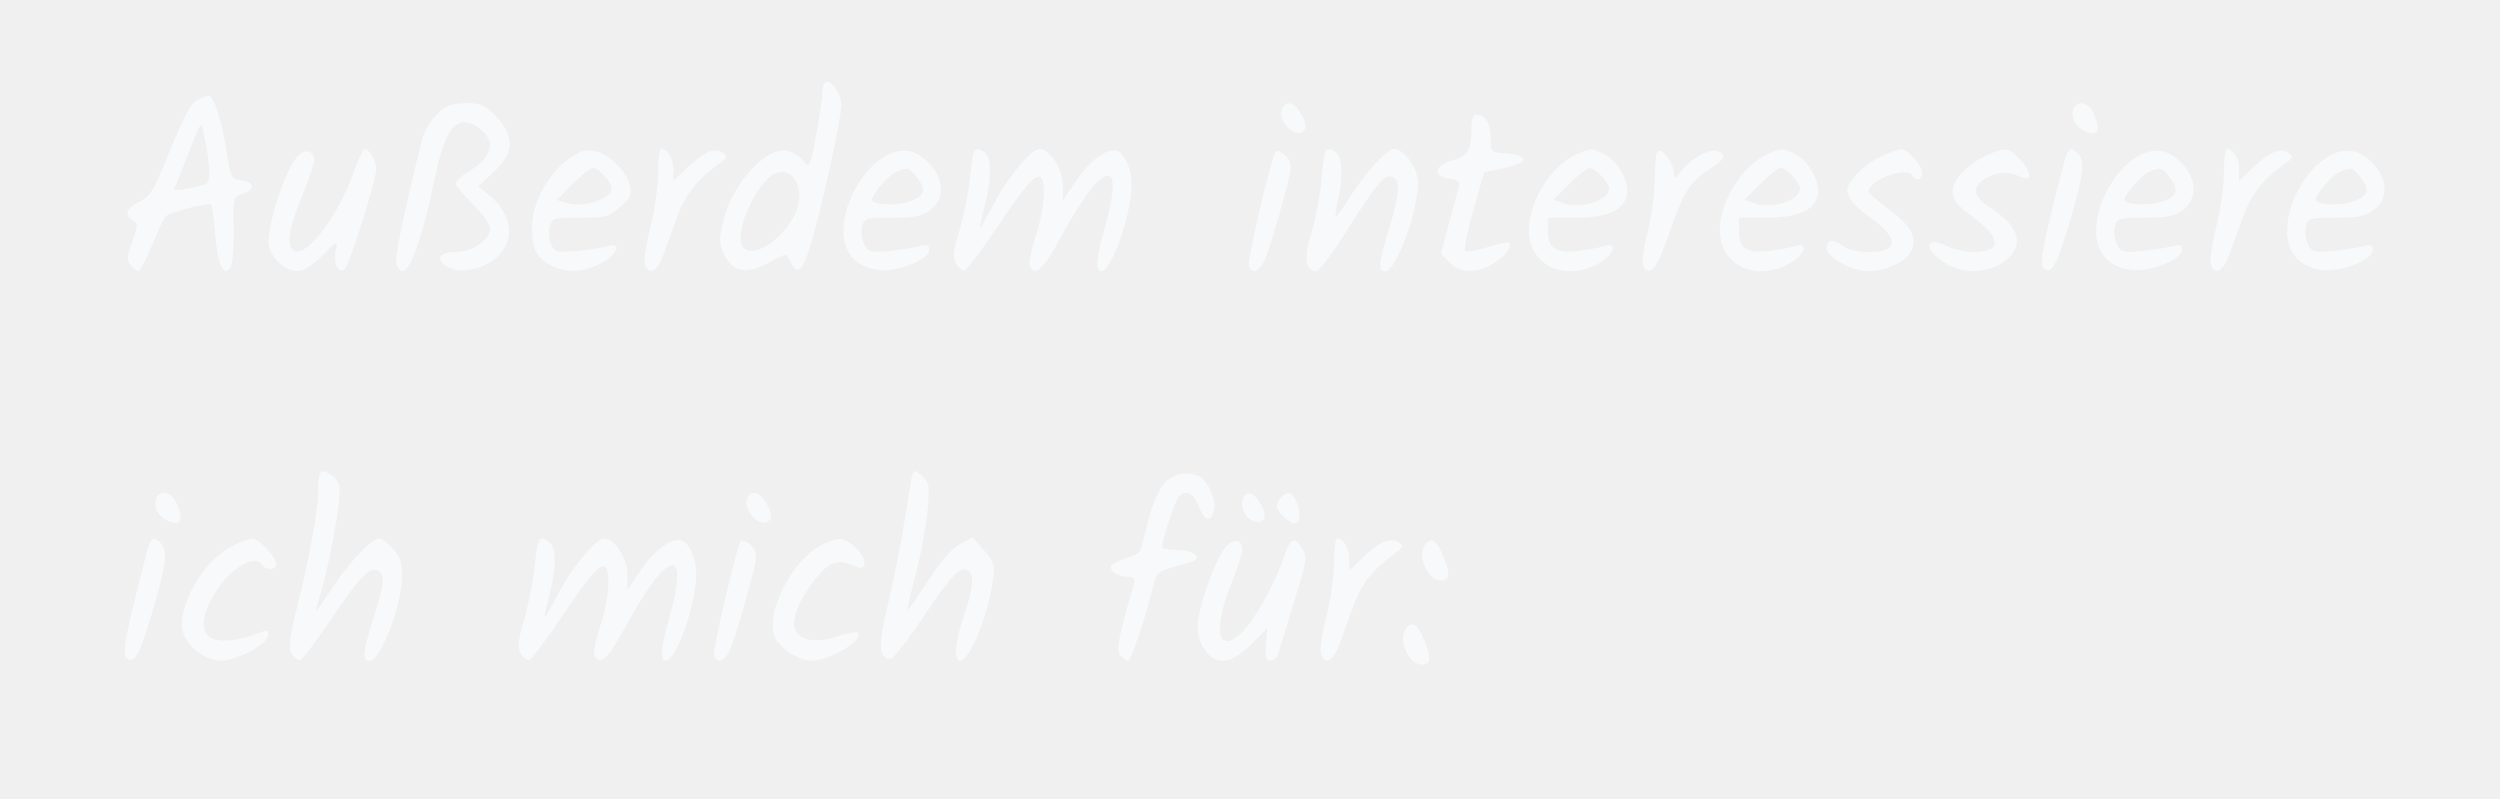
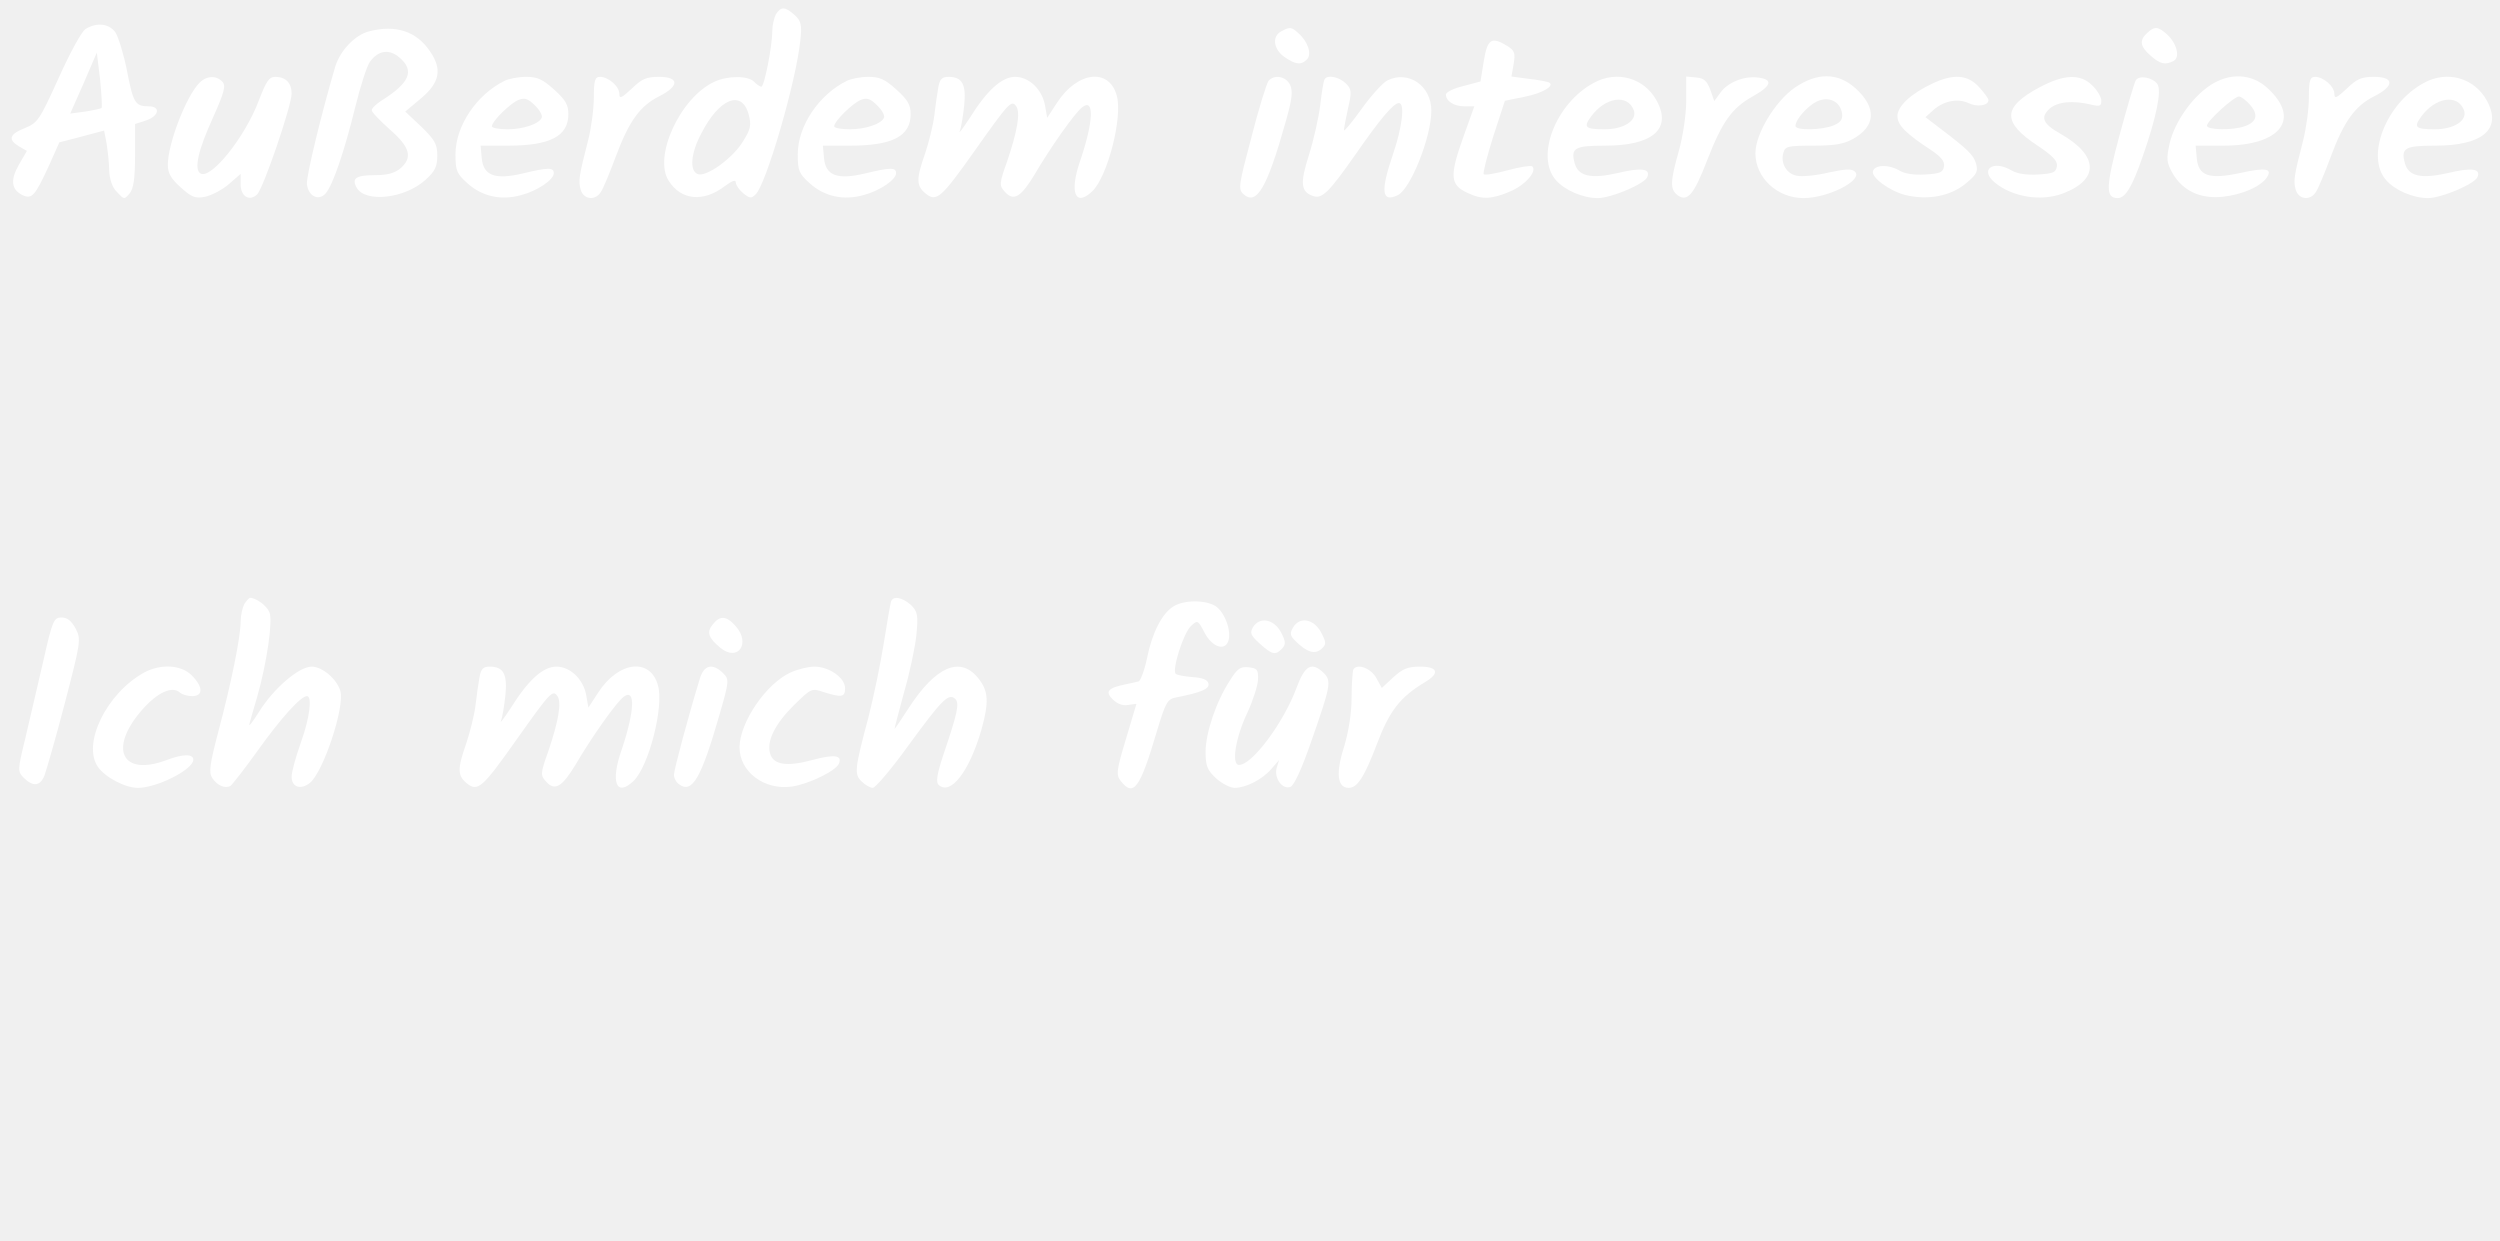
- <svg xmlns="http://www.w3.org/2000/svg" width="166" height="53" viewBox="0 0 650 209" version="1.1">
-   <path d="M 213.669 21.664 C 213.301 22.032, 213.001 23.271, 213.002 24.417 C 213.003 25.563, 212.269 30.506, 211.370 35.401 C 209.807 43.919, 209.667 44.212, 208.118 42.212 C 207.228 41.062, 205.364 39.846, 203.975 39.509 C 198.361 38.147, 189.201 48.273, 186.951 58.328 C 185.934 62.873, 185.999 64.097, 187.399 66.805 C 189.752 71.354, 193.328 71.959, 199.036 68.772 C 203.608 66.219, 203.620 66.218, 204.559 68.292 C 206.406 72.373, 207.849 71.223, 210.017 63.942 C 212.986 53.973, 217.964 31.144, 217.984 27.405 C 218 24.349, 214.989 20.344, 213.669 21.664 M 49.297 26.200 C 47.743 26.950, 45.679 30.792, 42.297 39.226 C 38.112 49.662, 37.085 51.391, 34.250 52.779 C 30.746 54.495, 30.089 56.391, 32.525 57.754 C 33.882 58.513, 33.861 59.117, 32.338 63.226 C 30.916 67.062, 30.848 68.112, 31.936 69.422 C 32.656 70.290, 33.572 71, 33.972 71 C 34.373 71, 35.963 67.963, 37.506 64.250 C 39.049 60.538, 40.625 57.139, 41.007 56.699 C 41.943 55.621, 52.269 52.936, 52.932 53.599 C 53.221 53.887, 53.732 57.489, 54.068 61.602 C 54.710 69.440, 56.272 72.724, 58.059 69.992 C 58.595 69.171, 58.960 64.697, 58.870 60.049 C 58.707 51.699, 58.737 51.588, 61.403 50.699 C 64.680 49.607, 64.309 47.615, 60.751 47.191 C 58.541 46.928, 58.063 46.260, 57.532 42.691 C 55.940 32.006, 53.801 24.917, 52.215 25.068 C 51.822 25.105, 50.508 25.614, 49.297 26.200 M 112.193 29.820 C 110.533 31.371, 108.737 34.408, 108.203 36.570 C 103.150 57.023, 101.007 67.448, 101.522 69.070 C 103.488 75.263, 107.471 66.364, 111.508 46.762 C 113.671 36.261, 115.962 32, 119.446 32 C 122.073 32, 126 35.448, 126 37.754 C 126 40.273, 124.090 42.749, 120.526 44.852 C 118.587 45.996, 117 47.415, 117 48.004 C 117 48.593, 119.025 51.043, 121.500 53.448 C 123.975 55.854, 126 58.729, 126 59.838 C 126 62.874, 121.366 66, 116.865 66 C 112.337 66, 111.515 68.366, 115.423 70.147 C 118.962 71.759, 124.848 70.306, 128.150 67.003 C 132.842 62.312, 131.679 55.774, 125.239 50.640 L 122.905 48.780 126.953 45.044 C 132.333 40.077, 132.535 35.770, 127.632 30.571 C 124.734 27.498, 123.632 27, 119.738 27 C 116.153 27, 114.583 27.587, 112.193 29.820 M 333.309 28.636 C 332.129 31.713, 336.925 36.475, 339.058 34.342 C 339.874 33.526, 339.742 32.402, 338.559 30.115 C 336.811 26.734, 334.310 26.029, 333.309 28.636 M 540.638 28.500 C 539.854 30.544, 540.864 32.857, 543.052 34.028 C 547.017 36.150, 548.074 34.451, 545.839 29.547 C 544.564 26.747, 541.544 26.139, 540.638 28.500 M 382.986 33.250 C 382.961 39.323, 382.026 40.916, 377.823 42.048 C 373.089 43.322, 372.797 46.303, 377.355 46.826 C 379.458 47.067, 380.070 47.585, 379.716 48.826 C 379.453 49.747, 378.285 54.071, 377.120 58.436 L 375.001 66.372 377.175 68.686 C 379.891 71.577, 384.349 71.694, 388.784 68.991 C 391.852 67.120, 393.798 64.465, 392.819 63.486 C 392.584 63.251, 390.062 63.804, 387.214 64.714 C 384.367 65.625, 381.727 66.060, 381.348 65.681 C 380.969 65.302, 381.933 60.511, 383.490 55.034 L 386.322 45.075 391.717 43.955 C 398.076 42.635, 398.317 40.645, 392.172 40.193 C 388.074 39.890, 388 39.819, 388 36.143 C 388 32.310, 386.608 30, 384.300 30 C 383.503 30, 382.995 31.257, 382.986 33.250 M 47.085 40 C 45.275 44.675, 43.559 48.886, 43.272 49.357 C 42.802 50.128, 46.668 49.646, 51.223 48.367 C 52.998 47.868, 52.960 44.558, 51.069 35 C 50.384 31.538, 50.341 31.592, 47.085 40 M 75.632 40.854 C 72.569 44.239, 68.036 57.587, 68.012 63.295 C 67.997 66.815, 72.040 71, 75.455 71 C 77.101 71, 79.448 69.552, 82.102 66.898 C 86.164 62.836, 86.198 62.824, 85.604 65.648 C 84.885 69.063, 86.371 72.029, 87.990 70.410 C 89.318 69.082, 96.151 47.335, 96.208 44.253 C 96.248 42.088, 94.433 39, 93.119 39 C 92.769 39, 91.439 41.909, 90.164 45.465 C 85.652 58.044, 76.518 69.074, 73.994 64.990 C 72.804 63.064, 73.740 58.734, 77.124 50.519 C 78.706 46.679, 80 42.790, 80 41.876 C 80 39.458, 77.438 38.859, 75.632 40.854 M 150 39.701 C 143.214 42.345, 137.024 51.691, 137.009 59.316 C 136.998 65.160, 138.144 67.506, 141.980 69.490 C 145.972 71.554, 150.327 71.384, 155.040 68.980 C 159.374 66.769, 160.719 63.226, 156.750 64.475 C 155.512 64.864, 151.956 65.418, 148.846 65.705 C 143.840 66.167, 143.063 65.986, 142.072 64.134 C 141.456 62.983, 141.236 60.907, 141.584 59.521 C 142.189 57.111, 142.543 57, 149.593 57 C 156.277 57, 157.266 56.735, 160.135 54.170 C 162.731 51.851, 163.181 50.857, 162.630 48.663 C 161.207 42.993, 154.240 38.049, 150 39.701 M 170 45.340 C 170 48.827, 169.097 55.212, 167.993 59.529 C 166.889 63.846, 166.244 68.193, 166.560 69.189 C 167.547 72.299, 169.769 71.179, 171.398 66.750 C 172.257 64.412, 173.941 59.800, 175.140 56.500 C 177.197 50.837, 180.310 46.944, 186.108 42.784 C 188.142 41.325, 188.275 40.917, 187 40.057 C 184.822 38.589, 182.007 39.731, 177.750 43.812 L 174 47.406 174 44.403 C 174 41.531, 172.501 39, 170.800 39 C 170.360 39, 170 41.853, 170 45.340 M 230.500 40.389 C 224.224 43.226, 218.682 52.396, 218.570 60.128 C 218.482 66.193, 221.668 69.878, 227.700 70.687 C 232.597 71.343, 241 68.028, 241 65.440 C 241 64.175, 240.451 63.929, 238.750 64.430 C 237.512 64.795, 233.960 65.356, 230.854 65.676 C 225.736 66.204, 225.098 66.051, 224.019 64.036 C 223.365 62.814, 223.102 60.731, 223.434 59.407 C 224.004 57.138, 224.458 57, 231.384 57 C 237.302 57, 239.243 56.597, 241.365 54.927 C 245.010 52.060, 244.962 47.074, 241.250 43.051 C 237.909 39.431, 234.492 38.585, 230.500 40.389 M 252.552 40.250 C 252.340 40.938, 251.889 44.200, 251.548 47.500 C 251.208 50.800, 250.028 56.534, 248.925 60.241 C 247.369 65.473, 247.168 67.446, 248.028 69.052 C 248.637 70.190, 249.667 70.961, 250.318 70.765 C 250.968 70.569, 255.100 65.030, 259.500 58.456 C 268.640 44.802, 271 43.216, 271 50.733 C 271 53.416, 270.055 58.409, 268.901 61.827 C 267.747 65.245, 267.058 68.708, 267.370 69.521 C 268.600 72.726, 270.885 70.615, 275.588 61.930 C 286.509 41.764, 292.433 40.502, 287 59.500 C 284.793 67.219, 284.469 71, 286.015 71 C 288.815 71, 294 56.129, 294 48.100 C 294 44.410, 292.218 40.298, 290.301 39.562 C 287.766 38.589, 283.117 41.905, 279.514 47.255 L 276 52.473 276 48.383 C 276 44.229, 272.597 39, 269.893 39 C 267.749 39, 261.470 46.515, 257.963 53.278 C 256.082 56.907, 254.437 59.770, 254.308 59.641 C 254.179 59.512, 254.727 56.953, 255.525 53.953 C 257.296 47.298, 257.406 41.806, 255.800 40.200 C 254.255 38.655, 253.038 38.674, 252.552 40.250 M 331.663 39.737 C 330.418 41.750, 324.205 68.371, 324.687 69.626 C 325.704 72.276, 327.849 70.960, 329.377 66.750 C 331.128 61.927, 334.522 50.021, 335.454 45.439 C 335.921 43.139, 335.594 41.942, 334.137 40.624 C 333.071 39.659, 331.957 39.260, 331.663 39.737 M 344.553 40.250 C 344.341 40.938, 343.916 44.425, 343.608 48 C 343.300 51.575, 342.158 57.381, 341.070 60.901 C 339.057 67.416, 339.499 71, 342.316 71 C 343.001 71, 346.023 67.137, 349.031 62.415 C 357.985 48.360, 359.964 45.847, 361.802 46.197 C 364.426 46.697, 364.363 50.206, 361.567 59.374 C 358.631 68.999, 358.432 71, 360.411 71 C 363.228 71, 368.963 55.554, 368.988 47.896 C 369.001 44.079, 365.390 39, 362.664 39 C 360.822 39, 354.796 45.676, 350.849 52.091 C 349.154 54.846, 347.619 56.952, 347.439 56.772 C 347.258 56.592, 347.525 54.656, 348.031 52.472 C 349.318 46.922, 349.218 41.618, 347.800 40.200 C 346.255 38.655, 345.038 38.674, 344.553 40.250 M 410.481 40.394 C 403.938 43.245, 397.981 52.797, 398.022 60.372 C 398.071 69.348, 407.261 73.823, 416.016 69.133 C 420.191 66.897, 421.600 63.288, 417.851 64.431 C 416.558 64.826, 413.365 65.397, 410.755 65.701 C 404.969 66.375, 403 65.023, 403 60.378 L 403 57 410.050 57 C 418.300 57, 422.666 55.178, 423.632 51.331 C 424.489 47.916, 421.525 42.323, 417.851 40.423 C 414.554 38.718, 414.328 38.717, 410.481 40.394 M 431.735 39.598 C 431.331 40.002, 430.992 43.296, 430.983 46.917 C 430.973 50.538, 430.164 56.650, 429.184 60.500 C 427.180 68.371, 427.363 71.266, 429.834 70.800 C 430.941 70.591, 432.569 67.405, 434.682 61.312 C 438.523 50.238, 440.204 47.528, 445.182 44.385 C 449.307 41.781, 449.887 40.554, 447.437 39.614 C 445.359 38.817, 440.680 41.320, 438.088 44.615 C 436.199 47.016, 436 47.076, 436 45.246 C 436 42.822, 432.778 38.555, 431.735 39.598 M 460.481 40.394 C 453.938 43.245, 447.981 52.797, 448.022 60.372 C 448.071 69.348, 457.261 73.823, 466.016 69.133 C 470.191 66.897, 471.600 63.288, 467.851 64.431 C 466.558 64.826, 463.365 65.397, 460.755 65.701 C 454.969 66.375, 453 65.023, 453 60.378 L 453 57 460.050 57 C 468.300 57, 472.666 55.178, 473.632 51.331 C 474.489 47.916, 471.525 42.323, 467.851 40.423 C 464.554 38.718, 464.328 38.717, 460.481 40.394 M 491.007 40.593 C 487.228 42.232, 483.377 45.460, 481.873 48.250 C 480.516 50.768, 482.134 53.190, 487.976 57.387 C 493.079 61.054, 494.446 64.231, 491.418 65.393 C 488.530 66.501, 482.410 66.021, 480.441 64.532 C 477.726 62.478, 476 62.652, 476 64.980 C 476 67.410, 482.555 71, 486.992 71 C 491.290 71, 496.622 68.575, 498.005 65.992 C 499.899 62.452, 498.317 59.297, 492.486 54.990 C 489.469 52.761, 487 50.571, 487 50.123 C 487 47.155, 496.939 43.474, 498.432 45.890 C 499.499 47.616, 501 47.198, 501 45.174 C 501 43.286, 497.085 38.970, 495.436 39.039 C 494.921 39.061, 492.928 39.760, 491.007 40.593 M 518.500 40.389 C 513.094 42.750, 509 46.917, 509 50.057 C 509 52.389, 510.047 53.711, 514.500 57 C 520.037 61.090, 521.495 64.213, 518.418 65.393 C 515.599 66.475, 510.882 66.038, 507.365 64.369 C 501.509 61.590, 501.385 65.435, 507.216 68.991 C 511.682 71.713, 517.812 71.600, 522.102 68.716 C 527.966 64.774, 526.788 59.417, 518.975 54.484 C 514.080 51.394, 513.794 48.675, 518.128 46.434 C 521.131 44.881, 523.477 44.893, 527.250 46.478 C 529.870 47.580, 529.465 44.794, 526.548 41.646 C 523.794 38.675, 522.785 38.517, 518.500 40.389 M 538.104 42.750 C 532.510 64.296, 531.610 69.009, 532.854 70.236 C 534.830 72.186, 536.329 69.413, 539.883 57.227 C 543.264 45.634, 543.666 42.066, 541.800 40.200 C 539.867 38.267, 539.137 38.771, 538.104 42.750 M 558.500 40.389 C 552.224 43.226, 546.682 52.396, 546.570 60.128 C 546.482 66.193, 549.668 69.878, 555.700 70.687 C 560.597 71.343, 569 68.028, 569 65.440 C 569 64.175, 568.451 63.929, 566.750 64.430 C 565.513 64.795, 561.960 65.356, 558.854 65.676 C 553.736 66.204, 553.098 66.051, 552.019 64.036 C 551.365 62.814, 551.102 60.731, 551.434 59.407 C 552.004 57.138, 552.458 57, 559.384 57 C 565.302 57, 567.243 56.597, 569.365 54.927 C 573.010 52.060, 572.962 47.074, 569.250 43.051 C 565.909 39.431, 562.492 38.585, 558.500 40.389 M 580 45.340 C 580 48.827, 579.097 55.212, 577.993 59.529 C 576.889 63.846, 576.244 68.193, 576.560 69.189 C 577.547 72.299, 579.769 71.179, 581.398 66.750 C 582.257 64.412, 583.941 59.800, 585.140 56.500 C 587.197 50.837, 590.310 46.944, 596.108 42.784 C 598.142 41.325, 598.275 40.917, 597 40.057 C 594.822 38.589, 592.007 39.731, 587.750 43.812 L 584 47.406 584 44.403 C 584 41.531, 582.501 39, 580.800 39 C 580.360 39, 580 41.853, 580 45.340 M 608.500 40.389 C 602.224 43.226, 596.682 52.396, 596.570 60.128 C 596.482 66.193, 599.668 69.878, 605.700 70.687 C 610.597 71.343, 619 68.028, 619 65.440 C 619 64.175, 618.451 63.929, 616.750 64.430 C 615.513 64.795, 611.960 65.356, 608.854 65.676 C 603.736 66.204, 603.098 66.051, 602.019 64.036 C 601.365 62.814, 601.102 60.731, 601.434 59.407 C 602.004 57.138, 602.458 57, 609.384 57 C 615.302 57, 617.243 56.597, 619.365 54.927 C 623.010 52.060, 622.962 47.074, 619.250 43.051 C 615.909 39.431, 612.492 38.585, 608.500 40.389 M 147.632 48.184 L 143.500 52.369 146.500 53.249 C 150.277 54.357, 157.336 52.209, 157.798 49.811 C 158.144 48.013, 154.750 44, 152.882 44 C 152.268 44, 149.905 45.883, 147.632 48.184 M 232.374 44.985 C 230.524 45.732, 226 50.921, 226 52.296 C 226 53.517, 231.445 53.957, 234.935 53.018 C 239.676 51.741, 240.507 49.914, 237.872 46.564 C 235.674 43.771, 235.503 43.722, 232.374 44.985 M 408.632 48.134 L 404.500 52.269 407 53.197 C 411.554 54.887, 419 52.517, 419 49.378 C 419 47.725, 415.455 44, 413.882 44 C 413.268 44, 410.905 45.860, 408.632 48.134 M 458.632 48.134 L 454.500 52.269 457 53.197 C 461.554 54.887, 469 52.517, 469 49.378 C 469 47.725, 465.455 44, 463.882 44 C 463.268 44, 460.905 45.860, 458.632 48.134 M 560.374 44.985 C 558.524 45.732, 554 50.921, 554 52.296 C 554 53.517, 559.445 53.957, 562.935 53.018 C 567.676 51.741, 568.507 49.914, 565.872 46.564 C 563.674 43.771, 563.503 43.722, 560.374 44.985 M 610.374 44.985 C 608.524 45.732, 604 50.921, 604 52.296 C 604 53.517, 609.445 53.957, 612.935 53.018 C 617.676 51.741, 618.507 49.914, 615.872 46.564 C 613.674 43.771, 613.503 43.722, 610.374 44.985 M 198.287 47.250 C 193.302 52.691, 189.920 62.858, 192.408 64.923 C 196.539 68.352, 207 58.717, 207 51.484 C 207 45.204, 202.268 42.905, 198.287 47.250 M 81.631 123.702 C 81.284 124.049, 81 126.234, 81 128.556 C 81 133.636, 78.757 145.963, 75.411 159.273 C 73.512 166.823, 73.202 169.508, 74.045 171.083 C 74.645 172.204, 75.667 172.956, 76.318 172.755 C 76.968 172.553, 80.425 168.037, 84 162.719 C 91.707 151.256, 94.260 148.502, 96.417 149.330 C 98.592 150.164, 98.411 152.636, 95.513 161.712 C 92.635 170.724, 92.426 173, 94.480 173 C 97.432 173, 103 158.272, 103 150.465 C 103 147.422, 102.336 145.576, 100.548 143.646 C 99.199 142.191, 97.659 141, 97.124 141 C 94.991 141, 89.353 146.897, 84.695 154 C 81.990 158.125, 80.051 160.677, 80.387 159.671 C 83.737 149.637, 87.407 129.858, 86.468 126.898 C 85.803 124.804, 82.628 122.706, 81.631 123.702 M 236.626 124.114 C 236.397 124.876, 235.493 130.225, 234.616 136 C 233.739 141.775, 231.795 151.582, 230.294 157.794 C 227.549 169.159, 227.696 172.500, 230.938 172.500 C 231.609 172.500, 235.610 167.325, 239.829 161 C 245.311 152.782, 248.142 149.409, 249.750 149.180 C 252.995 148.720, 253.047 152.644, 249.918 161.740 C 247.827 167.815, 247.412 173, 249.015 173 C 251.637 173, 256.530 161.073, 257.671 151.902 C 258.179 147.815, 257.917 146.938, 255.315 144.026 L 252.386 140.749 249.114 142.441 C 247.027 143.520, 243.988 147.001, 240.729 152.042 C 237.917 156.392, 235.501 159.834, 235.358 159.692 C 235.216 159.550, 236.201 155.173, 237.547 149.967 C 238.893 144.760, 240.274 137.350, 240.616 133.500 C 241.175 127.216, 241.024 126.307, 239.140 124.614 C 237.484 123.125, 236.954 123.020, 236.626 124.114 M 302.553 126.537 C 301.240 127.954, 299.448 132.037, 298.495 135.787 C 297.556 139.479, 296.620 143.073, 296.416 143.773 C 296.212 144.473, 295.248 145.297, 294.273 145.604 C 288.644 147.378, 287.776 148.026, 289.021 149.525 C 289.694 150.336, 291.345 151, 292.690 151 C 294.542 151, 295.014 151.424, 294.635 152.750 C 290.436 167.458, 289.915 170.193, 291.052 171.563 C 291.708 172.353, 292.625 173, 293.090 173 C 293.867 173, 297.807 161.239, 299.772 153.053 C 300.509 149.982, 301.123 149.472, 305.385 148.385 C 308.016 147.713, 310.401 146.932, 310.685 146.649 C 311.971 145.363, 309.530 144, 305.941 144 C 303.773 144, 302 143.632, 302 143.182 C 302 141.414, 305.262 131.429, 306.224 130.250 C 308.024 128.046, 310.062 128.905, 311.564 132.500 C 313.269 136.580, 314.716 136.981, 315.562 133.608 C 316.259 130.833, 313.838 125.535, 311.455 124.621 C 308.158 123.356, 304.840 124.070, 302.553 126.537 M 38.638 130.500 C 37.854 132.544, 38.864 134.857, 41.052 136.028 C 45.017 138.150, 46.074 136.451, 43.839 131.547 C 42.564 128.747, 39.544 128.139, 38.638 130.500 M 193.309 130.636 C 192.129 133.713, 196.925 138.475, 199.058 136.342 C 199.874 135.526, 199.742 134.402, 198.559 132.115 C 196.811 128.734, 194.310 128.029, 193.309 130.636 M 323.688 129.646 C 322.223 131.110, 323.078 134.971, 325.107 136.057 C 328.328 137.781, 329.912 135.711, 327.985 132.295 C 326.408 129.497, 324.817 128.517, 323.688 129.646 M 333.200 130.200 C 332.540 130.860, 332 131.915, 332 132.545 C 332 133.985, 335.268 137, 336.829 137 C 338.278 137, 338.356 133.533, 336.965 130.934 C 335.767 128.697, 334.877 128.523, 333.200 130.200 M 36.104 144.750 C 30.510 166.296, 29.610 171.009, 30.854 172.236 C 32.830 174.186, 34.329 171.413, 37.883 159.227 C 41.264 147.634, 41.666 144.066, 39.800 142.200 C 37.867 140.267, 37.137 140.771, 36.104 144.750 M 57.975 143.295 C 50.658 147.164, 43.984 159.103, 45.581 165.465 C 46.508 169.159, 51.523 173, 55.419 173 C 59.552 173, 67.388 168.918, 67.851 166.524 C 68.124 165.115, 67.788 164.868, 66.351 165.422 C 53.251 170.471, 47.846 167.102, 52.961 157.076 C 56.819 149.513, 64.326 144.482, 66.500 148 C 67.413 149.477, 70 149.215, 70 147.646 C 70 145.817, 65.438 141, 63.705 141 C 62.940 141, 60.362 142.033, 57.975 143.295 M 138.552 142.250 C 138.340 142.938, 137.889 146.200, 137.548 149.500 C 137.208 152.800, 136.028 158.534, 134.925 162.241 C 133.369 167.473, 133.168 169.446, 134.028 171.052 C 134.637 172.190, 135.667 172.961, 136.318 172.765 C 136.968 172.569, 141.100 167.030, 145.500 160.456 C 154.640 146.802, 157 145.216, 157 152.733 C 157 155.416, 156.055 160.409, 154.901 163.827 C 153.747 167.245, 153.058 170.708, 153.370 171.521 C 154.600 174.726, 156.885 172.615, 161.588 163.930 C 172.509 143.764, 178.433 142.502, 173 161.500 C 170.793 169.219, 170.469 173, 172.015 173 C 174.815 173, 180 158.129, 180 150.100 C 180 146.410, 178.218 142.298, 176.301 141.562 C 173.766 140.589, 169.117 143.905, 165.514 149.255 L 162 154.473 162 150.383 C 162 146.229, 158.597 141, 155.893 141 C 153.749 141, 147.470 148.515, 143.963 155.278 C 142.082 158.907, 140.437 161.770, 140.308 161.641 C 140.179 161.512, 140.727 158.953, 141.525 155.953 C 143.296 149.298, 143.406 143.806, 141.800 142.200 C 140.255 140.655, 139.038 140.674, 138.552 142.250 M 191.663 141.737 C 190.418 143.750, 184.205 170.371, 184.687 171.626 C 185.704 174.276, 187.849 172.960, 189.377 168.750 C 191.128 163.927, 194.522 152.021, 195.454 147.439 C 195.921 145.139, 195.594 143.942, 194.137 142.624 C 193.071 141.659, 191.957 141.260, 191.663 141.737 M 213.481 142.394 C 204.724 146.209, 196.952 162.552, 201.282 168.046 C 203.485 170.842, 207.397 173, 210.262 173 C 215.044 173, 224.635 167.129, 222.256 165.658 C 221.793 165.372, 219.304 165.833, 216.724 166.682 C 211.336 168.456, 207.526 167.850, 205.987 164.976 C 204.615 162.412, 207.324 155.978, 212.036 150.612 C 215.407 146.772, 217.340 146.366, 222.250 148.466 C 225.110 149.689, 224.419 145.474, 221.365 143.073 C 218.317 140.675, 217.573 140.611, 213.481 142.394 M 318.177 143.795 C 315.798 147.192, 312.455 156.199, 311.547 161.659 C 311.060 164.586, 311.310 166.698, 312.390 168.788 C 315.311 174.437, 319.637 174.424, 325.277 168.750 L 329.501 164.500 329.150 168.750 C 328.877 172.055, 329.140 173, 330.332 173 C 331.175 173, 332.093 172.213, 332.370 171.250 C 332.648 170.287, 334.512 164.185, 336.512 157.689 C 339.956 146.507, 340.063 145.745, 338.531 143.407 C 336.546 140.378, 335.501 140.916, 333.952 145.764 C 331.985 151.917, 326.095 162.535, 323.008 165.492 C 316.648 171.586, 315.158 165.337, 320.031 153 C 321.660 148.875, 322.994 144.761, 322.996 143.857 C 323.003 140.964, 320.186 140.927, 318.177 143.795 M 347 147.340 C 347 150.827, 346.097 157.212, 344.993 161.529 C 343.889 165.846, 343.244 170.193, 343.560 171.189 C 344.547 174.299, 346.769 173.179, 348.398 168.750 C 349.257 166.412, 350.941 161.800, 352.140 158.500 C 354.197 152.837, 357.310 148.944, 363.108 144.784 C 365.142 143.325, 365.275 142.917, 364 142.057 C 361.822 140.589, 359.007 141.731, 354.750 145.812 L 351 149.406 351 146.403 C 351 143.531, 349.501 141, 347.800 141 C 347.360 141, 347 143.853, 347 147.340 M 371.160 142.240 C 368.459 144.941, 371.278 152, 375.057 152 C 377.359 152, 377.515 150.168, 375.602 145.590 C 373.931 141.590, 372.722 140.678, 371.160 142.240 M 366.160 164.240 C 363.459 166.941, 366.278 174, 370.057 174 C 372.359 174, 372.515 172.168, 370.602 167.590 C 368.931 163.590, 367.722 162.678, 366.160 164.240" stroke="none" fill="#F8F9FA" fill-rule="evenodd" />
+ <svg xmlns="http://www.w3.org/2000/svg" version="1.0" width="127pt" height="63pt" viewBox="0 0 127 63" preserveAspectRatio="xMidYMid" id="svg35">
+   <defs id="defs35" />
+   <g transform="matrix(0.01849759,0,0,-0.0166449,-0.7233404,42.02106)" fill="#ffffff" stroke="none" id="g35" style="fill:#ffffff;fill-opacity:1">
+     <path d="m 2170,2481 c -5,-11 -10,-34 -10,-51 0,-47 -22,-170 -30,-170 -4,0 -13,7 -20,15 -16,19 -73,19 -109,0 -94,-48 -169,-230 -125,-303 34,-59 95,-65 153,-16 22,18 31,21 31,11 0,-7 9,-22 20,-32 18,-16 22,-17 34,-4 29,29 112,347 123,470 5,48 2,60 -16,78 -26,26 -37,26 -51,2 z m -75,-305 c 8,-34 6,-45 -16,-84 -28,-51 -100,-108 -123,-99 -24,9 -20,64 9,124 49,107 111,135 130,59 z" id="path1" style="fill:#ffffff;fill-opacity:1" />
+     <path d="m 274,2436 c -11,-8 -43,-73 -74,-150 -52,-127 -57,-136 -92,-152 -43,-19 -48,-35 -17,-56 l 22,-14 -22,-42 c -24,-47 -21,-76 10,-93 26,-13 34,-3 73,91 l 28,70 62,18 61,18 7,-40 c 3,-23 7,-60 7,-82 1,-26 8,-51 21,-65 20,-24 20,-24 35,-5 11,15 15,46 15,116 v 96 l 30,11 c 36,13 41,43 8,43 -38,0 -43,11 -60,108 -9,51 -24,104 -32,118 -18,27 -51,31 -82,10 z m 44,-241 c -2,-2 -22,-7 -45,-11 l -41,-6 37,93 36,93 9,-82 c 4,-46 6,-85 4,-87 z" id="path2" style="fill:#ffffff;fill-opacity:1" />
+     <path d="m 1053,2429 c -39,-11 -79,-58 -93,-107 -35,-131 -81,-338 -78,-360 4,-37 33,-52 52,-27 20,27 51,128 81,264 14,63 32,125 40,137 23,35 53,40 81,13 43,-40 28,-78 -50,-132 -14,-10 -26,-23 -26,-29 0,-6 23,-32 50,-59 56,-54 63,-86 28,-119 -16,-14 -35,-20 -69,-20 -53,0 -65,-10 -50,-39 25,-46 132,-32 188,24 27,27 33,41 33,75 0,35 -7,48 -44,88 l -44,46 44,41 c 51,48 58,88 24,143 -37,61 -94,82 -167,61 z" id="path3" style="fill:#ffffff;fill-opacity:1" />
+     <path d="m 3558,2429 c -26,-15 -22,-54 8,-78 31,-24 47,-26 63,-7 13,16 2,54 -24,79 -19,20 -24,20 -47,6 z" id="path4" style="fill:#ffffff;fill-opacity:1" />
+     <path d="m 5936,2424 c -22,-22 -20,-41 9,-69 26,-26 41,-30 64,-16 18,11 8,54 -19,81 -24,24 -34,25 -54,4 z" id="path5" style="fill:#ffffff;fill-opacity:1" />
+     <path d="m 4114,2338 -9,-62 -47,-14 c -27,-7 -48,-19 -48,-26 0,-20 22,-36 51,-36 h 27 l -29,-90 c -40,-124 -38,-150 12,-175 38,-20 65,-19 117,6 41,20 73,61 59,76 -4,3 -34,-2 -67,-12 -33,-10 -63,-16 -66,-12 -3,3 9,55 26,115 l 32,109 53,12 c 51,11 85,34 68,44 -4,2 -29,8 -56,11 l -47,7 6,38 c 5,33 3,41 -17,55 -44,30 -55,22 -65,-46 z" id="path6" style="fill:#ffffff;fill-opacity:1" />
+     <path d="m 587,2272 c -36,-40 -87,-185 -87,-251 0,-25 9,-42 35,-68 30,-30 40,-35 67,-29 18,4 47,21 65,38 l 33,32 v -32 c 0,-37 24,-53 45,-31 17,17 95,271 95,308 0,32 -16,51 -45,51 -17,0 -25,-14 -45,-72 -38,-112 -131,-241 -160,-223 -19,12 -7,71 35,173 30,75 35,95 25,107 -17,20 -43,19 -63,-3 z" id="path7" style="fill:#ffffff;fill-opacity:1" />
+     <path d="m 1425,2278 c -77,-42 -135,-138 -135,-224 0,-50 3,-59 33,-89 40,-40 92,-53 147,-36 45,13 90,47 90,67 0,18 -15,18 -86,-1 -76,-20 -108,-6 -112,48 l -3,37 h 75 c 116,0 166,29 166,96 0,29 -8,44 -39,75 -32,32 -46,39 -77,39 -22,0 -48,-6 -59,-12 z m 102,-112 c -6,-19 -50,-36 -94,-36 -24,0 -43,4 -43,9 0,16 52,72 74,81 16,7 26,3 44,-17 13,-14 21,-30 19,-37 z" id="path8" style="fill:#ffffff;fill-opacity:1" />
+     <path d="m 1670,2228 c 0,-35 -7,-94 -16,-133 -25,-108 -27,-123 -20,-150 8,-30 41,-34 56,-5 6,10 24,58 40,106 36,108 67,156 120,185 55,31 55,59 -1,59 -35,0 -47,-6 -75,-36 -28,-29 -34,-32 -34,-16 0,23 -30,52 -53,52 -14,0 -17,-11 -17,-62 z" id="path9" style="fill:#ffffff;fill-opacity:1" />
+     <path d="m 2365,2278 c -77,-42 -135,-138 -135,-224 0,-50 3,-59 33,-89 40,-40 92,-53 147,-36 45,13 90,47 90,67 0,18 -15,18 -86,-1 -76,-20 -108,-6 -112,48 l -3,37 h 75 c 116,0 166,29 166,96 0,29 -8,44 -39,75 -32,32 -46,39 -77,39 -22,0 -48,-6 -59,-12 z m 102,-112 c -6,-19 -50,-36 -94,-36 -24,0 -43,4 -43,9 0,16 52,72 74,81 16,7 26,3 44,-17 13,-14 21,-30 19,-37 z" id="path10" style="fill:#ffffff;fill-opacity:1" />
+     <path d="m 2616,2258 c -3,-18 -8,-57 -11,-86 -3,-29 -15,-81 -25,-115 -25,-79 -25,-99 1,-123 30,-27 43,-14 134,129 95,149 102,158 115,137 12,-19 3,-76 -25,-168 -22,-68 -22,-74 -6,-93 24,-30 44,-16 82,54 42,80 111,189 131,205 33,27 30,-44 -6,-163 -31,-98 -14,-144 33,-94 42,45 84,227 67,292 -21,85 -108,74 -164,-22 l -27,-46 -6,38 c -8,49 -44,87 -82,87 -37,0 -78,-42 -125,-126 -19,-32 -31,-50 -27,-39 4,11 9,46 12,77 6,65 -5,88 -43,88 -18,0 -24,-7 -28,-32 z" id="path11" style="fill:#ffffff;fill-opacity:1" />
+     <path d="m 3523,2278 c -5,-7 -27,-84 -47,-172 -35,-146 -37,-159 -22,-174 36,-36 65,19 116,221 18,70 20,93 12,113 -12,26 -43,32 -59,12 z" id="path12" style="fill:#ffffff;fill-opacity:1" />
+     <path d="m 3677,2283 c -3,-5 -8,-39 -12,-78 -4,-38 -18,-107 -31,-153 -25,-87 -23,-113 12,-126 24,-9 43,12 115,126 68,109 105,158 120,158 17,0 9,-74 -16,-155 -35,-114 -32,-150 13,-126 35,19 92,177 92,258 0,76 -63,124 -121,92 -11,-6 -43,-44 -70,-86 -27,-42 -49,-71 -49,-66 0,5 5,35 11,66 11,51 10,60 -6,77 -18,20 -50,27 -58,13 z" id="path13" style="fill:#ffffff;fill-opacity:1" />
+     <path d="m 4415,2271 c -103,-62 -160,-224 -103,-296 24,-31 74,-55 115,-55 37,0 128,43 136,64 10,26 -16,30 -83,12 -72,-18 -106,-9 -116,29 -12,48 -1,55 83,55 131,0 184,51 142,137 -34,70 -110,94 -174,54 z m 111,-83 c 10,-31 -27,-58 -80,-58 -53,0 -59,6 -38,38 39,60 101,71 118,20 z" id="path14" style="fill:#ffffff;fill-opacity:1" />
+     <path d="m 4670,2217 c 0,-41 -9,-108 -20,-152 -24,-94 -25,-118 -4,-136 27,-22 45,1 81,105 42,120 68,161 128,198 50,31 54,51 11,56 -38,5 -82,-15 -102,-46 l -17,-26 -11,35 c -9,26 -17,35 -38,37 l -28,3 z" id="path15" style="fill:#ffffff;fill-opacity:1" />
+     <path d="m 4968,2257 c -54,-42 -108,-141 -108,-200 0,-75 60,-137 132,-137 69,0 166,56 141,81 -9,9 -25,8 -72,-3 -33,-9 -72,-13 -86,-10 -29,5 -47,38 -38,71 5,19 12,21 82,21 58,0 84,5 108,20 64,39 67,96 7,156 -48,47 -104,48 -166,1 z m 130,-79 c 2,-18 -4,-27 -23,-36 -32,-15 -105,-16 -105,-2 0,20 33,61 59,75 33,17 64,0 69,-37 z" id="path16" style="fill:#ffffff;fill-opacity:1" />
+     <path d="m 5345,2269 c -59,-31 -95,-69 -95,-99 0,-27 23,-53 93,-104 27,-20 37,-34 35,-49 -3,-19 -11,-22 -51,-25 -33,-2 -57,2 -73,13 -28,18 -65,17 -71,-2 -7,-19 46,-62 90,-74 61,-16 123,-3 164,35 31,28 35,37 29,61 -7,27 -22,43 -105,113 l -34,29 21,21 c 29,29 68,37 97,22 24,-13 55,-8 55,9 0,5 -12,23 -26,40 -31,38 -71,41 -129,10 z" id="path17" style="fill:#ffffff;fill-opacity:1" />
+     <path d="m 5640,2258 c -102,-61 -103,-106 -5,-178 43,-32 55,-47 53,-63 -3,-19 -10,-22 -51,-25 -32,-2 -57,2 -73,12 -51,34 -90,3 -46,-37 48,-44 127,-58 186,-33 101,42 99,116 -6,182 -49,31 -56,50 -30,77 22,21 63,26 115,12 23,-6 27,-4 27,12 0,11 -11,32 -25,47 -33,36 -77,34 -145,-6 z" id="path18" style="fill:#ffffff;fill-opacity:1" />
+     <path d="m 5905,2280 c -4,-6 -24,-82 -45,-168 -38,-158 -39,-192 -5,-192 21,0 40,35 68,125 39,124 53,203 41,223 -13,20 -49,28 -59,12 z" id="path19" style="fill:#ffffff;fill-opacity:1" />
+     <path d="m 6110,2265 c -50,-36 -98,-112 -112,-176 -10,-50 -9,-60 8,-94 28,-53 76,-78 137,-71 52,6 103,30 121,58 17,28 -1,32 -71,15 -87,-21 -117,-10 -121,46 l -3,37 h 76 c 158,0 215,82 120,177 -43,43 -102,46 -155,8 z m 109,-61 c 23,-30 18,-52 -16,-65 -34,-13 -103,-11 -103,2 0,14 74,89 88,89 6,0 20,-12 31,-26 z" id="path20" style="fill:#ffffff;fill-opacity:1" />
+     <path d="m 6380,2228 c 0,-35 -7,-94 -16,-133 -25,-108 -27,-123 -20,-150 8,-30 41,-34 56,-5 6,10 24,58 40,106 36,108 67,156 120,185 55,31 55,59 -1,59 -35,0 -47,-6 -75,-36 -28,-29 -34,-32 -34,-16 0,23 -30,52 -53,52 -14,0 -17,-11 -17,-62 z" id="path21" style="fill:#ffffff;fill-opacity:1" />
+     <path d="m 6695,2271 c -103,-62 -160,-224 -103,-296 24,-31 74,-55 115,-55 37,0 128,43 136,64 10,26 -16,30 -83,12 -72,-18 -106,-9 -116,29 -12,48 -1,55 83,55 131,0 184,51 142,137 -34,70 -110,94 -174,54 z m 111,-83 c 10,-31 -27,-58 -80,-58 -53,0 -59,6 -38,38 39,60 101,71 118,20 z" id="path22" style="fill:#ffffff;fill-opacity:1" />
+     <path d="m 710,681 c -5,-11 -10,-35 -10,-53 0,-48 -27,-194 -61,-335 -24,-102 -27,-126 -17,-143 14,-23 35,-33 50,-24 5,4 39,52 75,108 63,98 118,166 135,166 15,0 8,-66 -17,-143 -14,-43 -25,-89 -25,-103 0,-32 25,-41 50,-19 37,33 96,231 84,280 -9,36 -49,75 -79,75 -35,0 -104,-66 -144,-137 -18,-32 -30,-49 -27,-38 3,11 12,49 22,85 26,102 43,232 33,256 -7,20 -37,44 -53,44 -3,0 -10,-9 -16,-19 z" id="path23" style="fill:#ffffff;fill-opacity:1" />
+     <path d="m 2486,688 c -2,-7 -11,-65 -20,-128 -9,-63 -28,-164 -42,-225 -38,-158 -39,-173 -19,-195 10,-11 24,-20 31,-20 7,0 51,57 97,128 92,140 111,162 129,144 13,-13 7,-43 -33,-174 -17,-57 -20,-81 -12,-89 33,-33 84,41 117,167 22,87 20,121 -10,161 -49,65 -115,33 -188,-91 -21,-36 -39,-66 -40,-66 -1,0 11,50 26,112 16,61 31,141 34,177 5,58 3,69 -15,89 -24,24 -50,29 -55,10 z" id="path24" style="fill:#ffffff;fill-opacity:1" />
+     <path d="m 3262,674 c -32,-22 -59,-81 -73,-159 -7,-37 -18,-69 -23,-70 -6,-2 -22,-6 -36,-9 -48,-11 -57,-22 -35,-46 13,-14 28,-20 42,-17 13,2 23,4 23,3 0,0 -13,-49 -29,-108 -26,-95 -27,-109 -14,-127 35,-50 53,-22 98,147 25,93 30,103 54,108 69,15 92,26 89,42 -2,12 -16,18 -43,20 -22,2 -43,6 -47,10 -11,11 21,125 42,146 18,19 19,18 37,-20 21,-45 57,-58 66,-24 8,31 -11,87 -36,105 -28,19 -86,19 -115,-1 z" id="path25" style="fill:#ffffff;fill-opacity:1" />
+     <path d="M 158,507 C 143,435 121,329 109,273 87,173 87,170 105,150 c 25,-27 44,-25 56,7 5,15 31,114 56,221 44,188 45,195 30,228 -12,24 -23,34 -39,34 -21,0 -25,-9 -50,-133 z" id="path26" style="fill:#ffffff;fill-opacity:1" />
+     <path d="m 1996,618 c -17,-23 -11,-41 22,-71 48,-43 83,14 42,66 -26,33 -44,34 -64,5 z" id="path27" style="fill:#ffffff;fill-opacity:1" />
+     <path d="m 3480,610 c -9,-17 -6,-25 19,-50 34,-34 43,-36 61,-15 11,13 10,22 -3,50 -20,41 -59,48 -77,15 z" id="path28" style="fill:#ffffff;fill-opacity:1" />
+     <path d="m 3590,609 c -9,-17 -8,-25 7,-41 31,-34 53,-42 71,-24 14,14 14,19 -1,51 -20,41 -59,49 -77,14 z" id="path29" style="fill:#ffffff;fill-opacity:1" />
+     <path d="M 435,472 C 332,409 264,255 308,184 c 20,-32 75,-64 110,-64 52,0 152,56 152,86 0,18 -28,18 -73,-1 -124,-52 -161,35 -67,154 41,52 82,73 103,52 6,-6 21,-11 34,-11 31,0 30,29 -2,64 -29,32 -85,35 -130,8 z" id="path30" style="fill:#ffffff;fill-opacity:1" />
+     <path d="m 1356,458 c -3,-18 -8,-57 -11,-86 -3,-29 -15,-81 -25,-115 -25,-79 -25,-99 1,-123 30,-27 43,-14 134,129 95,149 102,158 115,137 12,-19 3,-76 -25,-168 -22,-68 -22,-74 -6,-93 24,-30 44,-16 82,54 42,80 111,189 131,205 33,27 30,-44 -6,-163 -31,-98 -14,-144 33,-94 42,45 84,227 67,292 -21,85 -108,74 -164,-22 l -27,-46 -6,38 c -8,49 -44,87 -82,87 -37,0 -78,-42 -125,-126 -19,-32 -31,-50 -27,-39 4,11 9,46 12,77 6,65 -5,88 -43,88 -18,0 -24,-7 -28,-32 z" id="path31" style="fill:#ffffff;fill-opacity:1" />
+     <path d="m 1961,453 c -31,-112 -71,-278 -71,-293 0,-10 6,-23 14,-29 36,-30 61,19 111,212 27,104 27,108 10,127 -29,32 -53,25 -64,-17 z" id="path32" style="fill:#ffffff;fill-opacity:1" />
+     <path d="m 2212,473 c -68,-33 -141,-152 -142,-229 0,-75 68,-132 144,-120 47,8 121,48 129,70 10,26 -13,29 -73,11 -70,-21 -107,-15 -116,20 -10,38 14,91 66,148 47,51 48,52 82,39 49,-17 58,-15 58,12 0,32 -44,66 -84,66 -17,0 -46,-8 -64,-17 z" id="path33" style="fill:#ffffff;fill-opacity:1" />
+     <path d="m 3417,448 c -38,-64 -67,-161 -67,-218 0,-44 5,-56 29,-81 16,-16 39,-29 51,-29 30,0 75,25 100,57 l 22,28 -7,-25 c -7,-31 16,-66 38,-57 10,4 31,55 56,135 55,174 57,188 36,212 -33,36 -52,25 -75,-44 -35,-106 -122,-236 -158,-236 -22,0 -10,83 23,160 15,36 28,81 29,100 1,31 -2,35 -26,38 -22,3 -31,-4 -51,-40 z" id="path34" style="fill:#ffffff;fill-opacity:1" />
+     <path d="m 3756,482 c -2,-4 -5,-43 -5,-85 0,-48 -8,-105 -21,-153 -23,-80 -18,-124 13,-124 24,0 43,33 78,135 34,100 63,142 132,188 41,27 35,47 -14,47 -33,0 -47,-6 -73,-32 l -32,-33 -15,30 c -14,29 -51,46 -63,27 z" id="path35" style="fill:#ffffff;fill-opacity:1" />
+   </g>
</svg>
